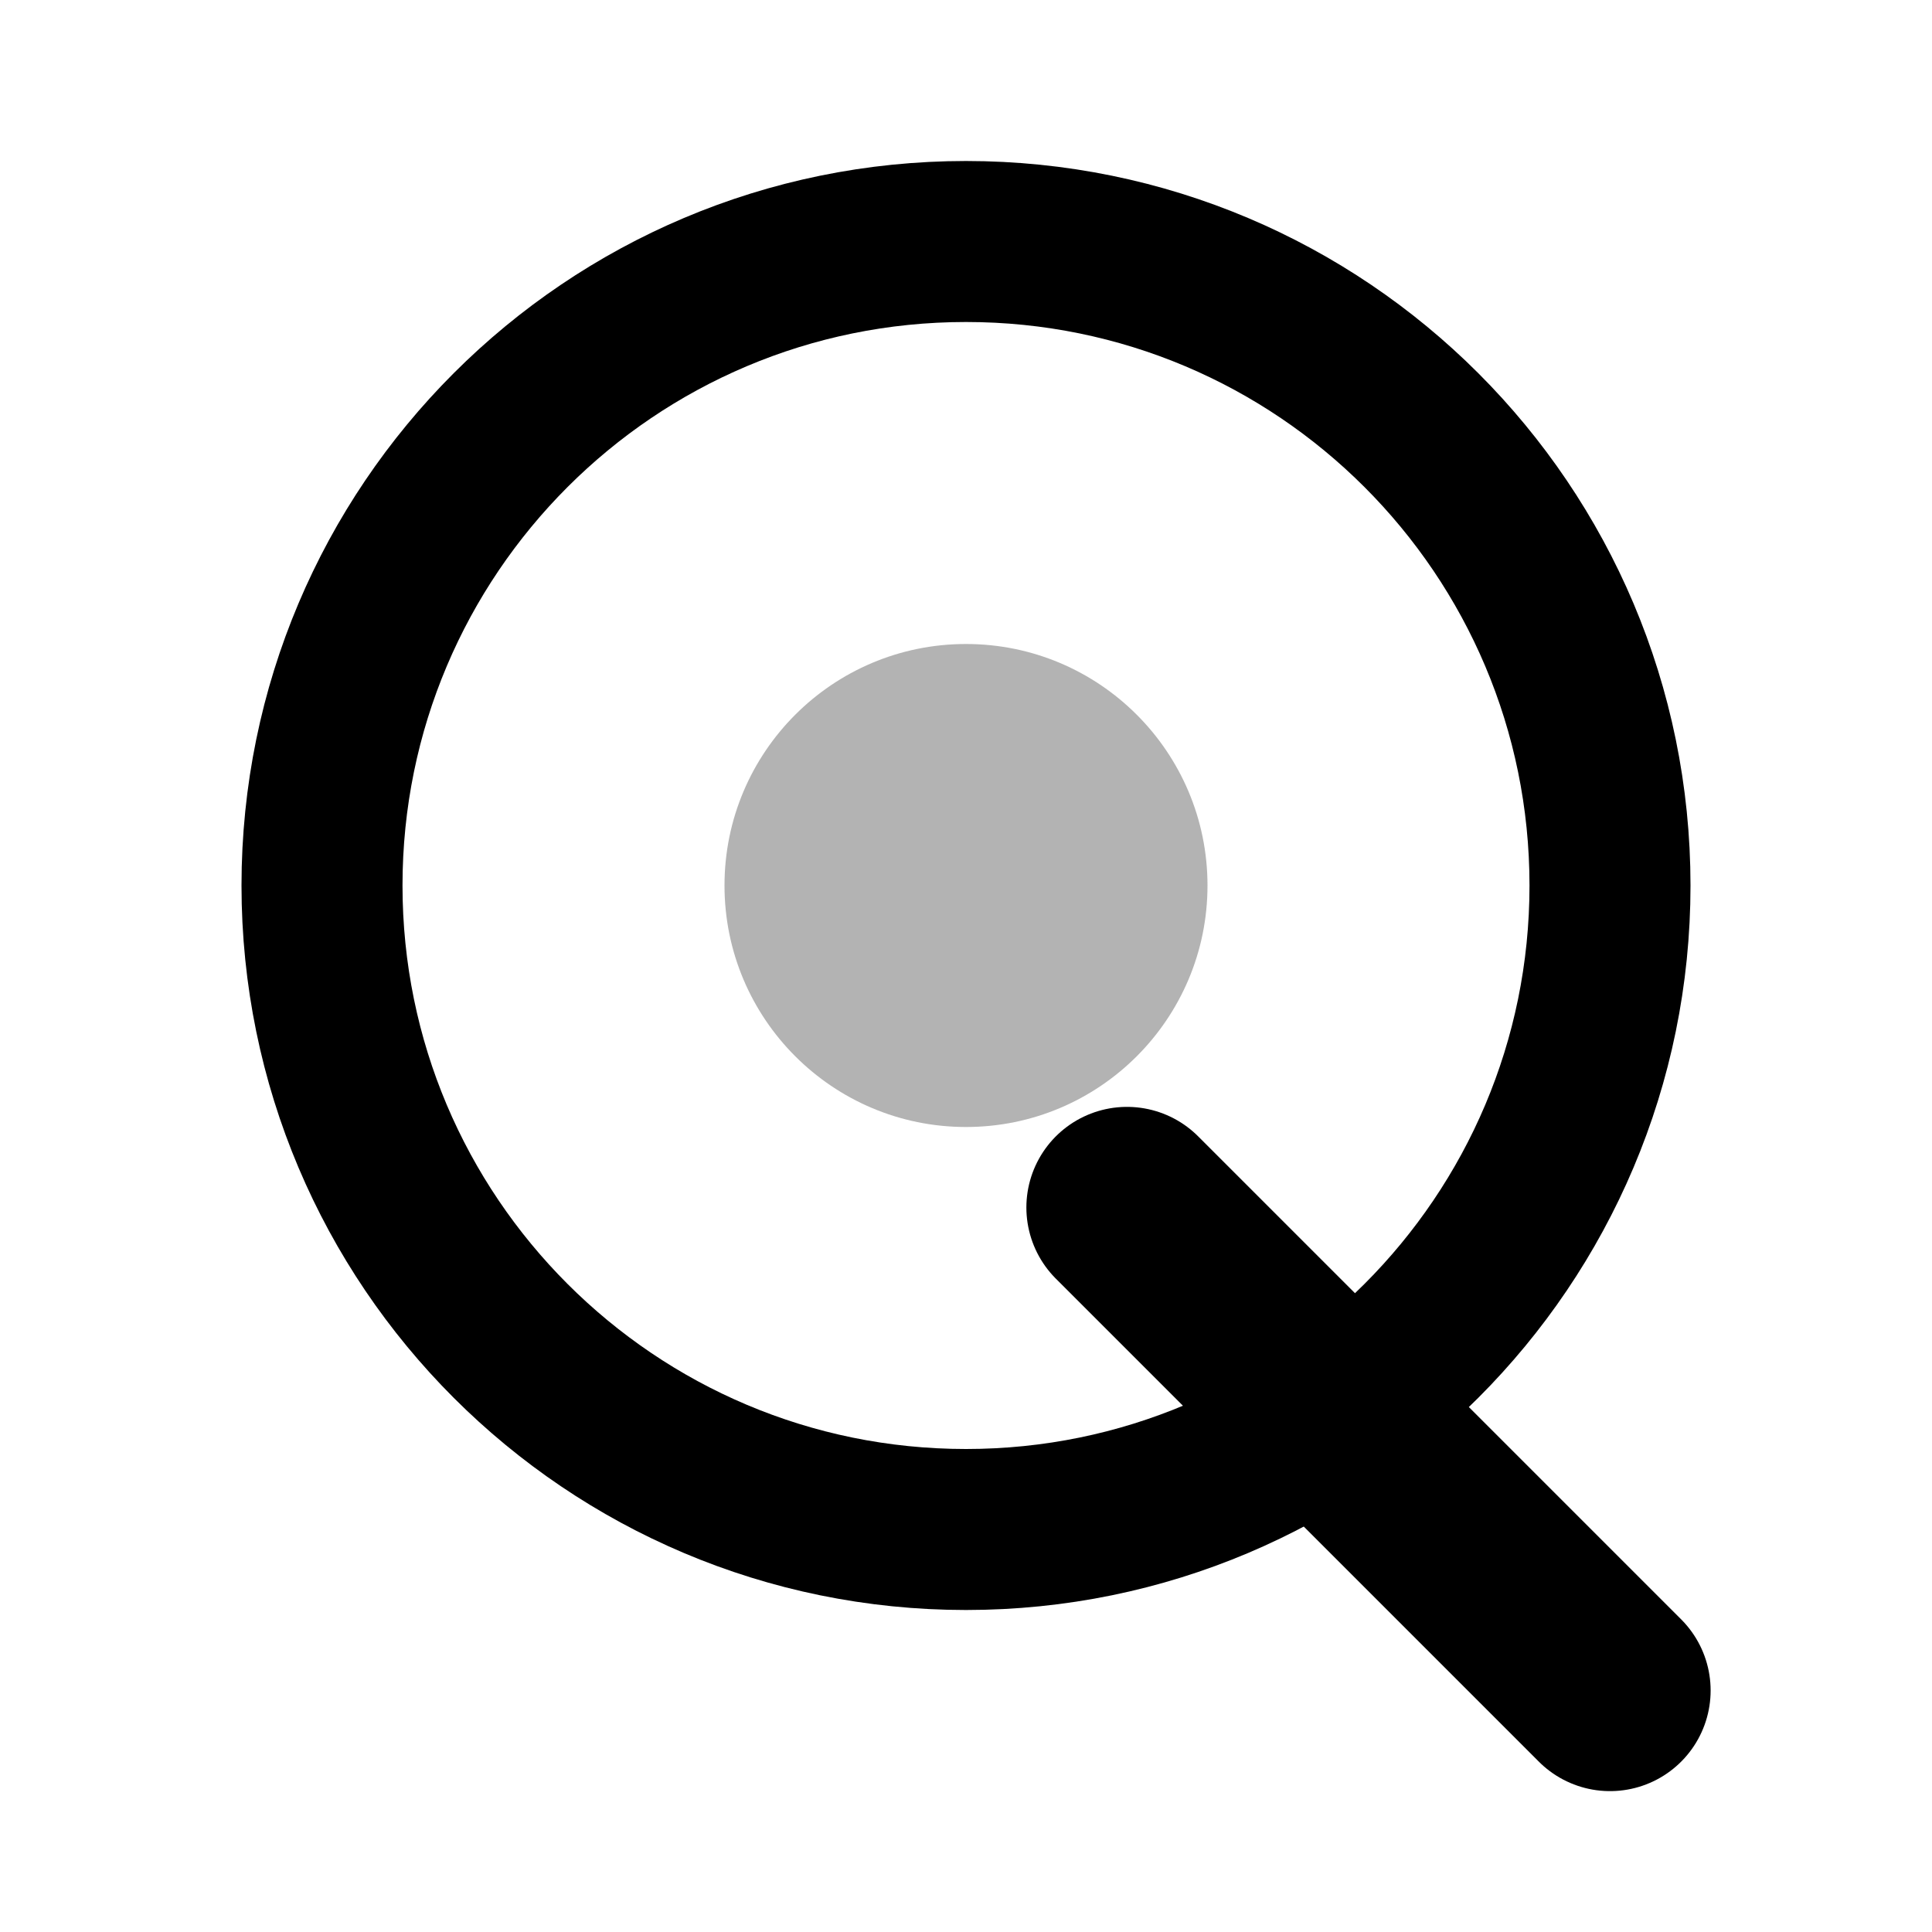
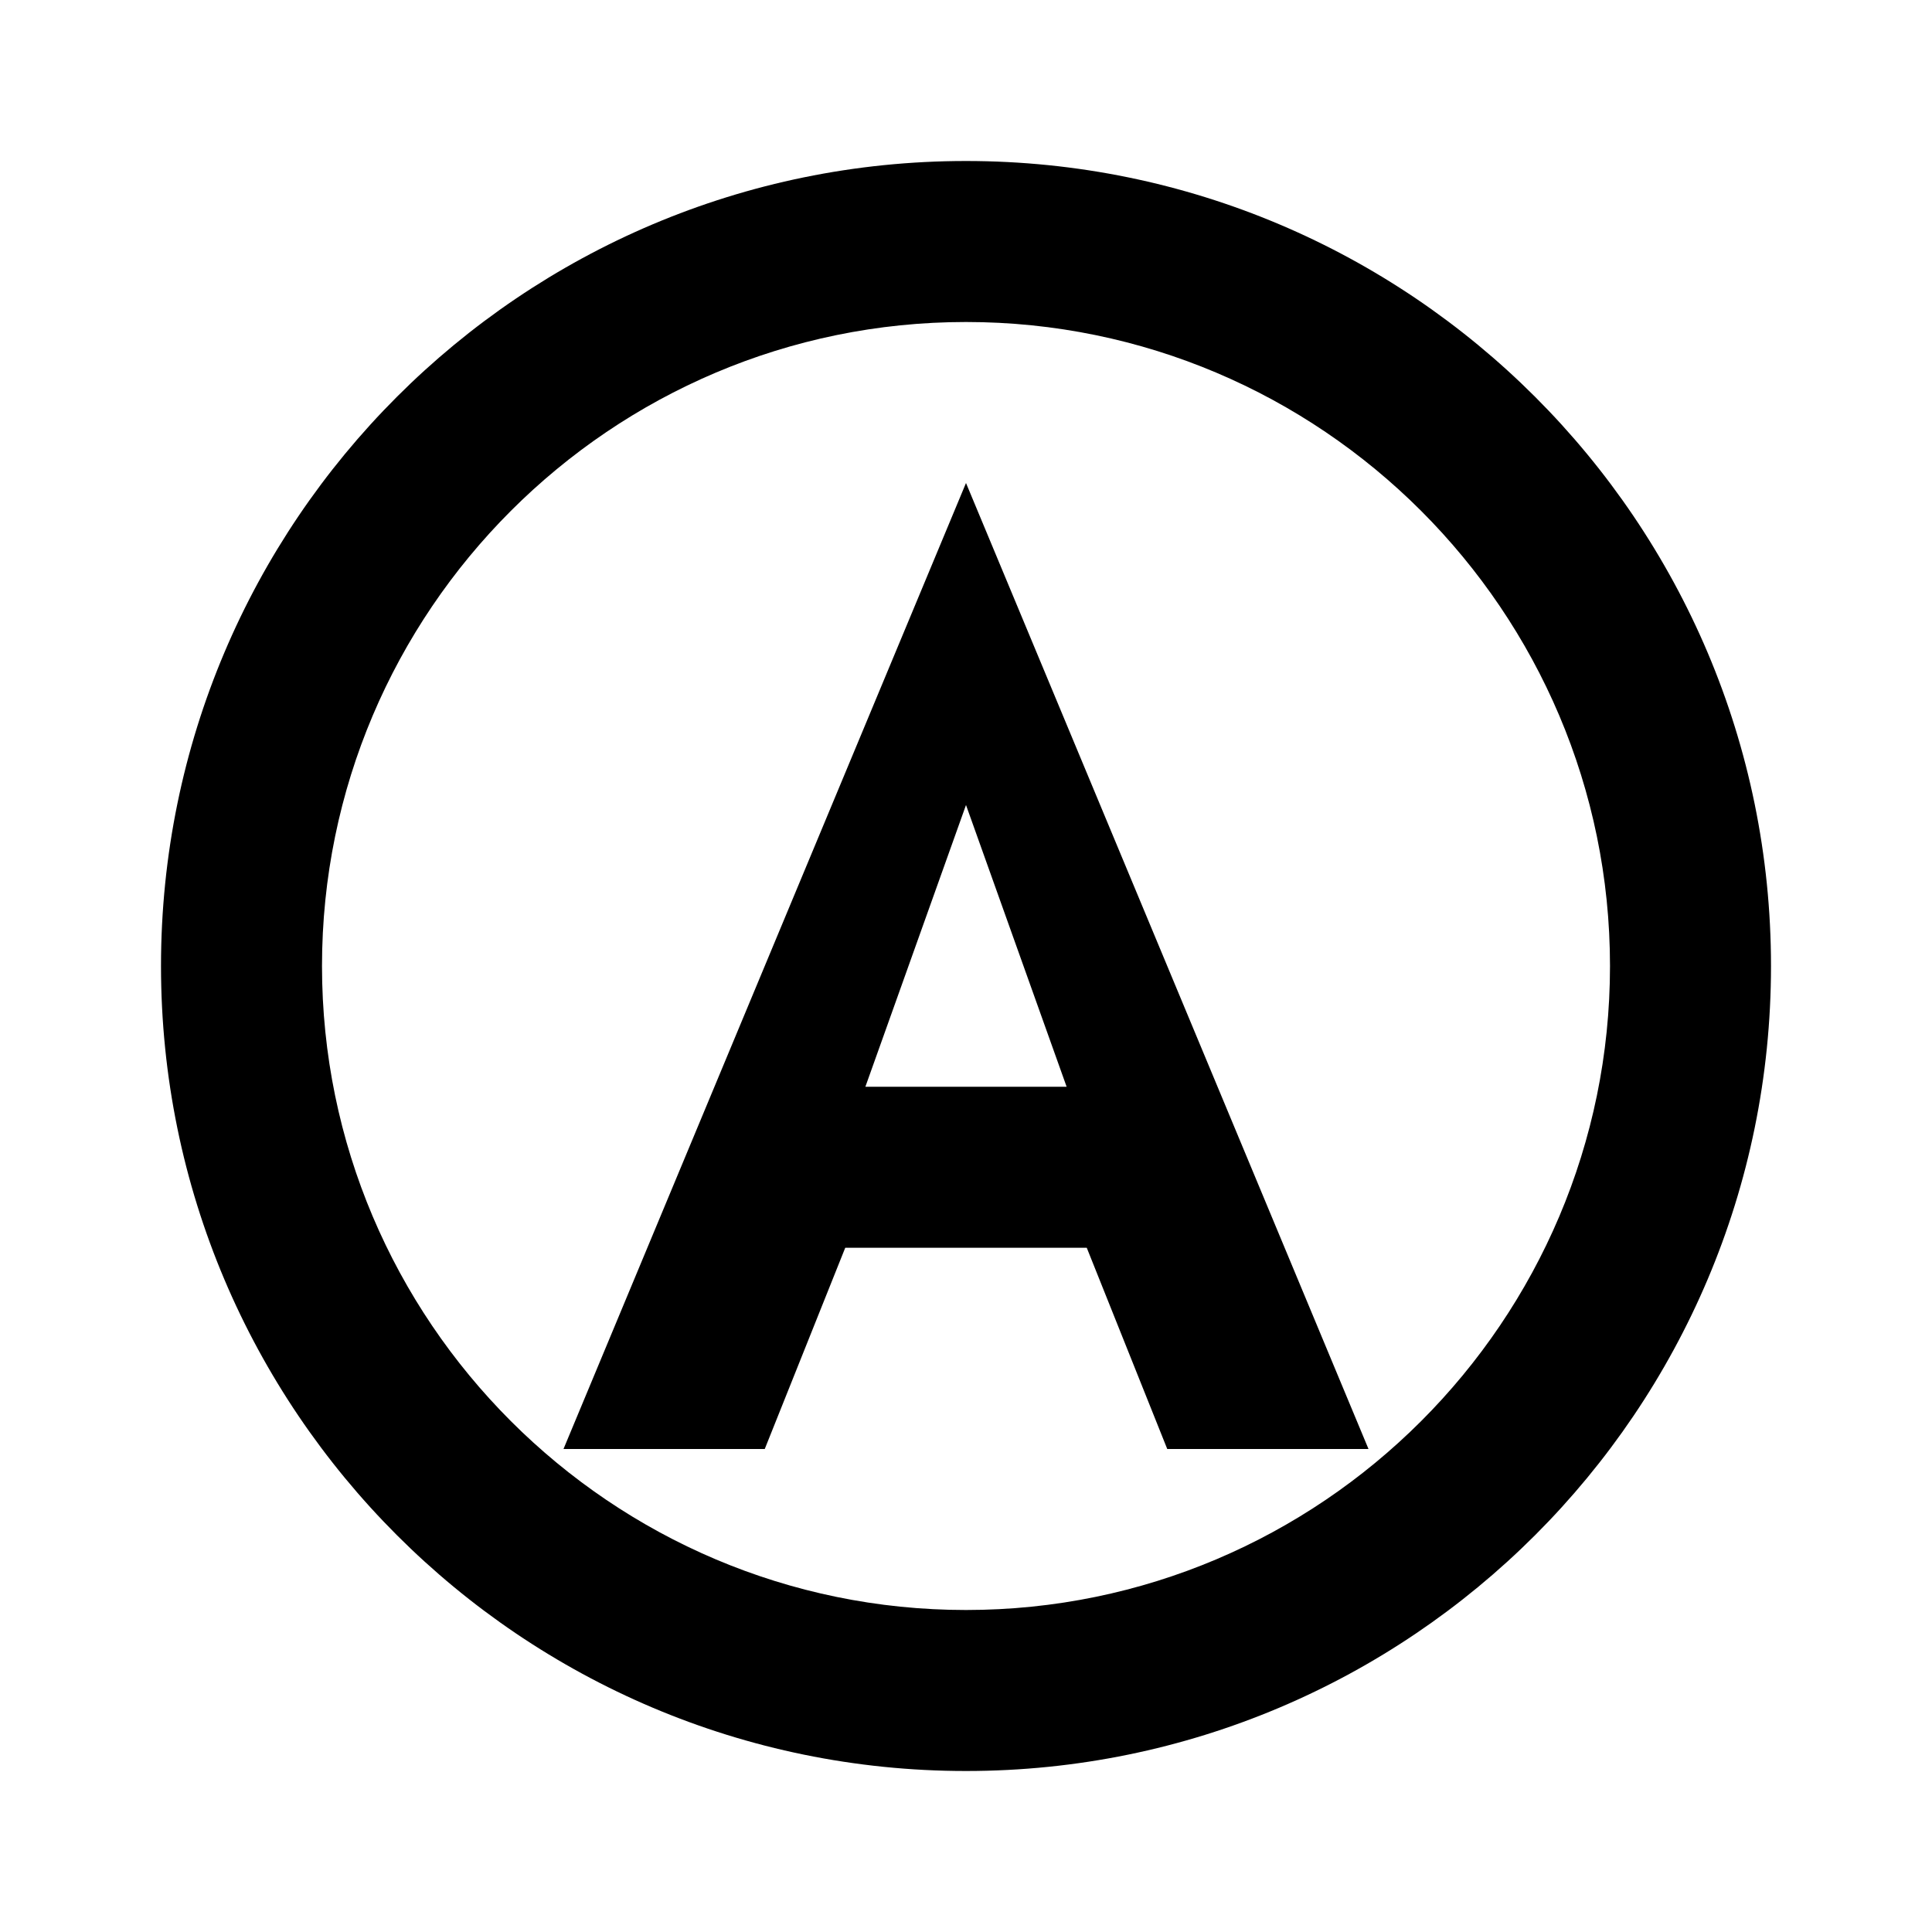
<svg xmlns="http://www.w3.org/2000/svg" viewBox="0 0 24 24" fill="currentColor">
-   <circle cx="12" cy="11" r="8" fill="none" stroke="currentColor" stroke-width="2" />
-   <path d="M14 15 L20 21" stroke="currentColor" stroke-width="2.5" stroke-linecap="round" />
-   <circle cx="12" cy="11" r="3" fill="currentColor" opacity="0.3" />
+   <path d="M12 2C6.48 2 2 6.48 2 12s4.48 10 10 10 10-4.48 10-10S17.52 2 12 2zm0 18c-4.41 0-8-3.59-8-8s3.59-8 8-8 8 3.59 8 8-3.59 8-8 8z" />
+   <path d="M12 6L7 18h2.5l1-2.5h3l1 2.5H17L12 6zm0 4l1.25 3.5h-2.5L12 10z" />
</svg>
